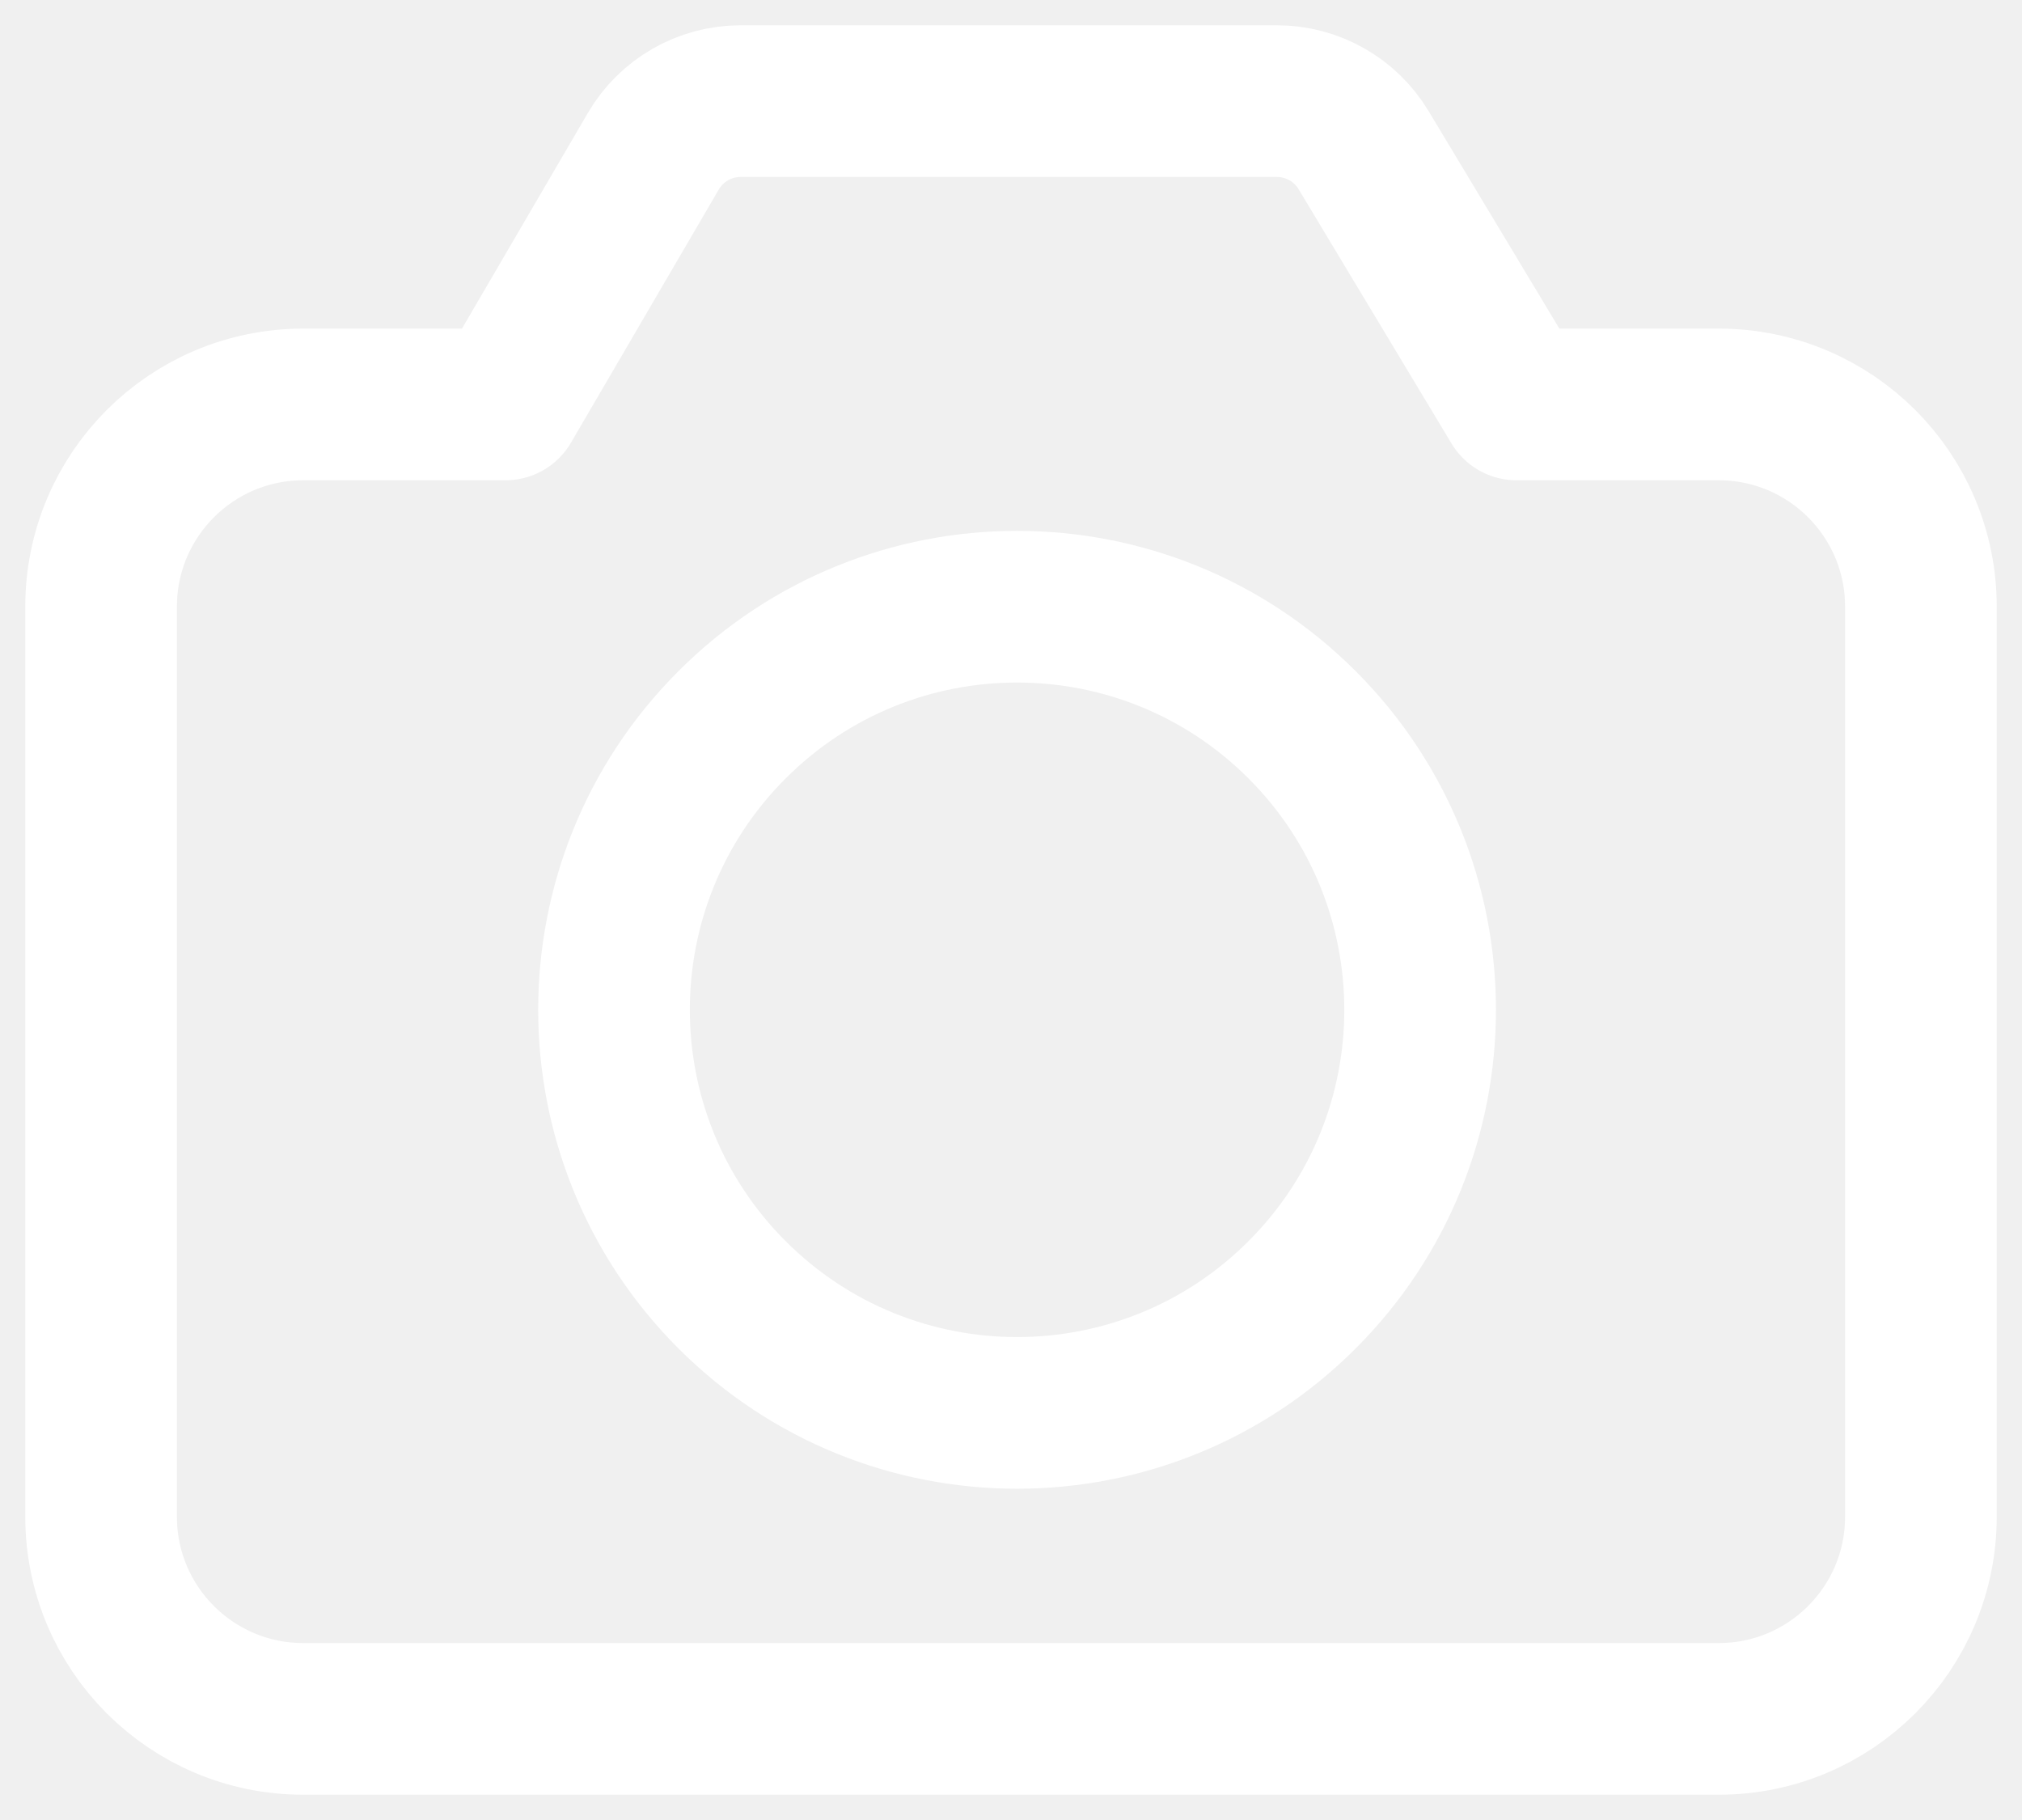
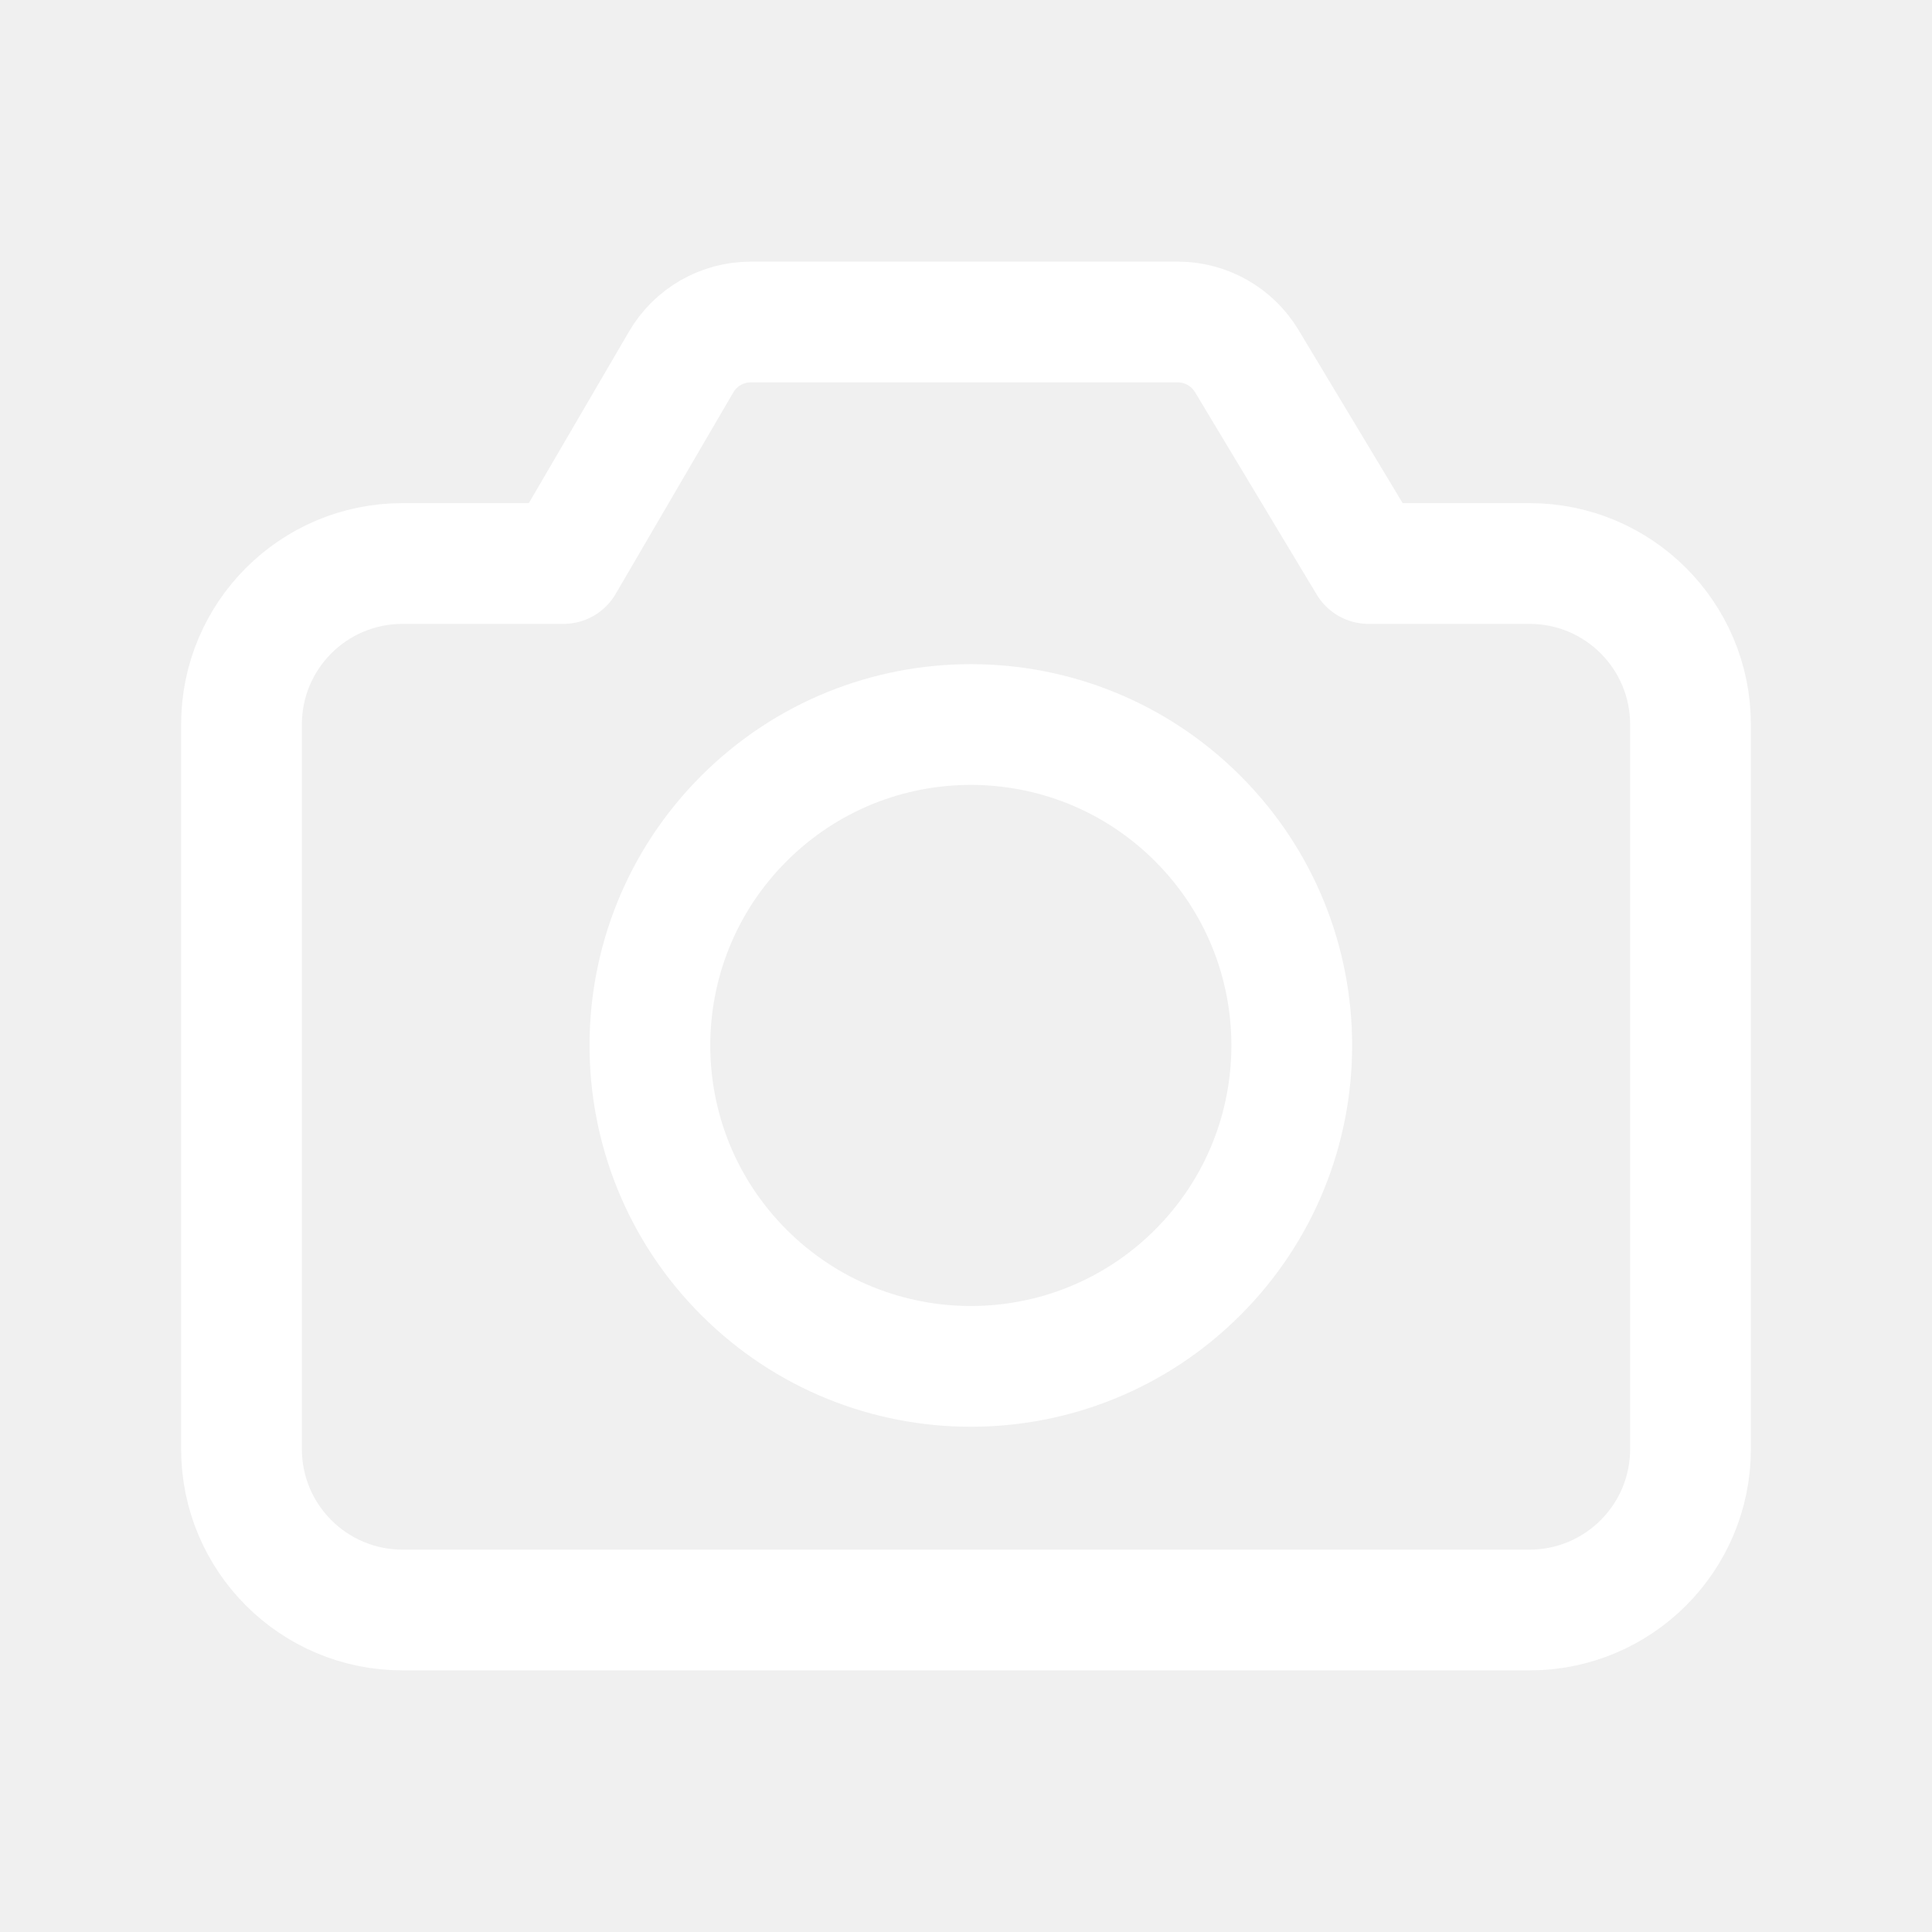
- <svg xmlns="http://www.w3.org/2000/svg" width="20" height="18" viewBox="0 0 20 18" fill="none">
-   <path d="M12.879 7.168C14.436 8.725 14.436 11.249 12.879 12.806C11.322 14.363 8.798 14.363 7.241 12.806C5.684 11.249 5.684 8.725 7.241 7.168C8.798 5.611 11.322 5.611 12.879 7.168" stroke="white" stroke-width="1.5" stroke-linecap="round" stroke-linejoin="round" />
-   <path d="M19 6V15C19 16.105 18.105 17 17 17H3C1.895 17 1 16.105 1 15V6C1 4.895 1.895 4 3 4H5L6.462 1.496C6.641 1.189 6.97 1 7.326 1H12.63C12.981 1 13.306 1.184 13.487 1.484L15 4H17C18.105 4 19 4.895 19 6Z" stroke="white" stroke-width="1.5" stroke-linecap="round" stroke-linejoin="round" />
+ <svg xmlns="http://www.w3.org/2000/svg" width="24" height="24" viewBox="0 0 24 24" fill="none">
+   <path d="M14.879 10.168C16.436 11.725 16.436 14.249 14.879 15.806C13.322 17.363 10.798 17.363 9.241 15.806C7.684 14.249 7.684 11.725 9.241 10.168C10.798 8.611 13.322 8.611 14.879 10.168" stroke="white" stroke-width="1.5" stroke-linecap="round" stroke-linejoin="round" />
+   <path d="M21 9V18C21 19.105 20.105 20 19 20H5C3.895 20 3 19.105 3 18V9C3 7.895 3.895 7 5 7H7L8.462 4.496C8.641 4.189 8.97 4 9.326 4H14.63C14.981 4 15.306 4.184 15.487 4.484L17 7H19C20.105 7 21 7.895 21 9Z" stroke="white" stroke-width="1.5" stroke-linecap="round" stroke-linejoin="round" />
</svg>
